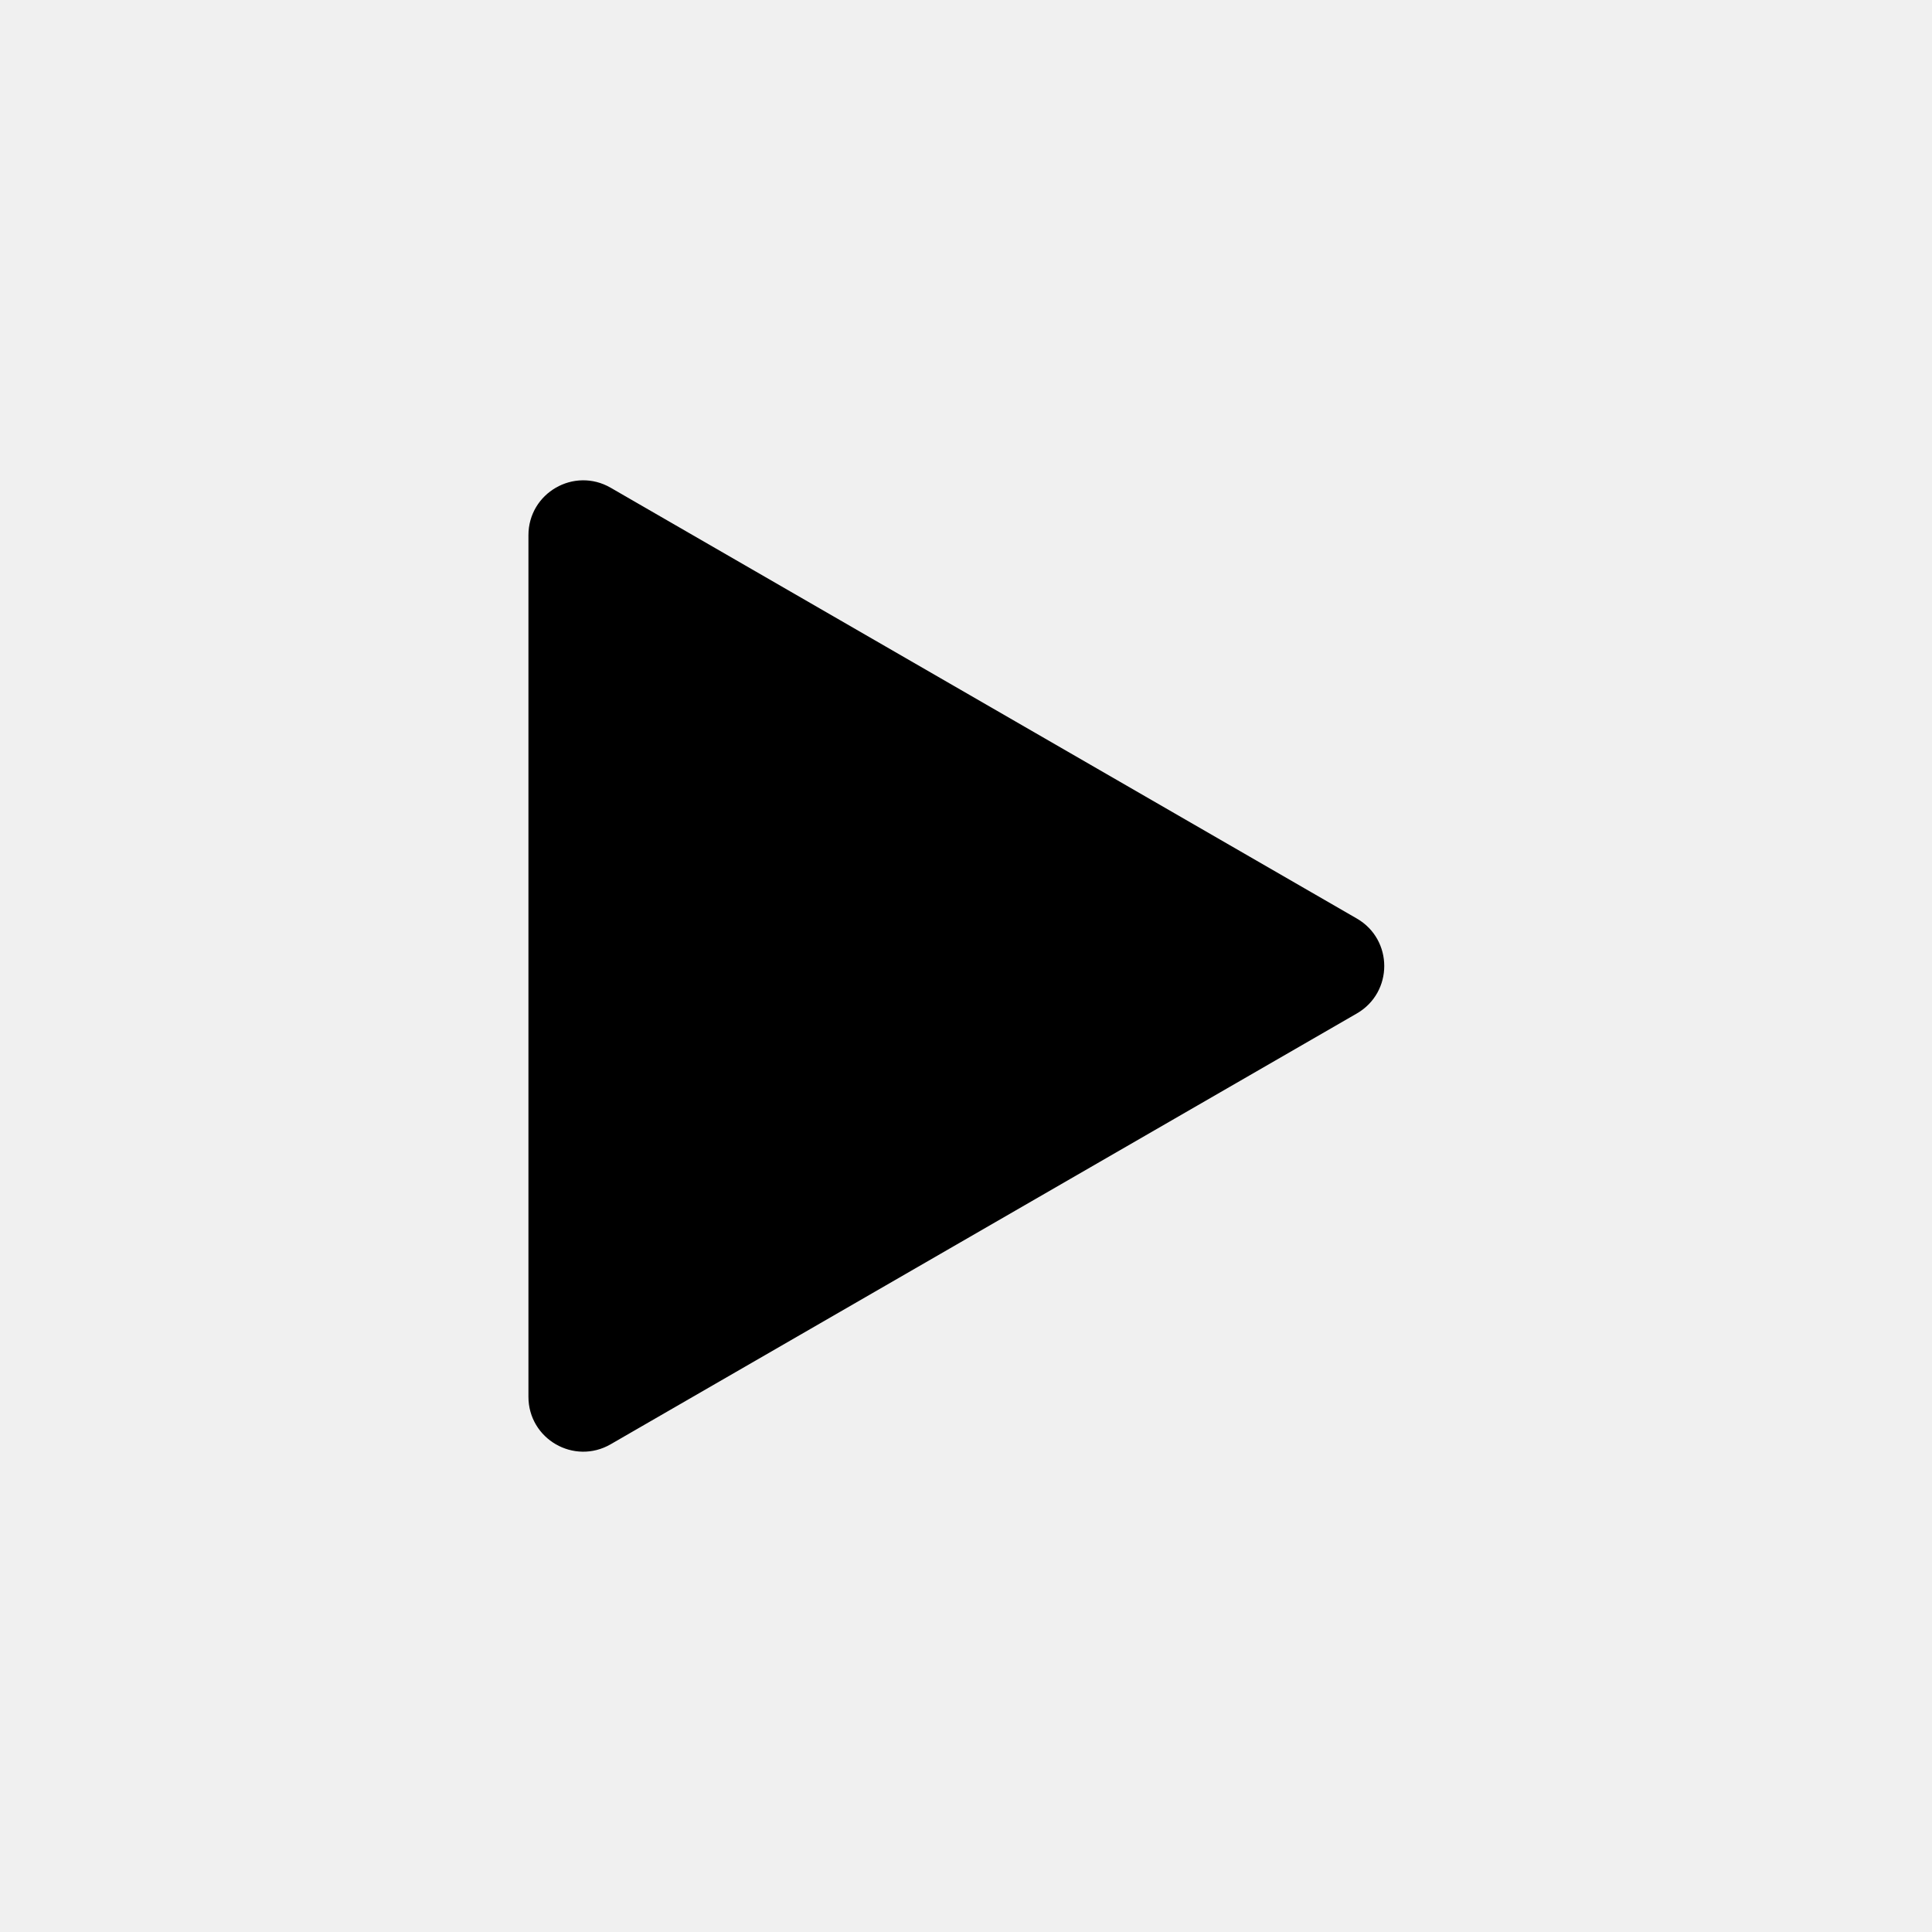
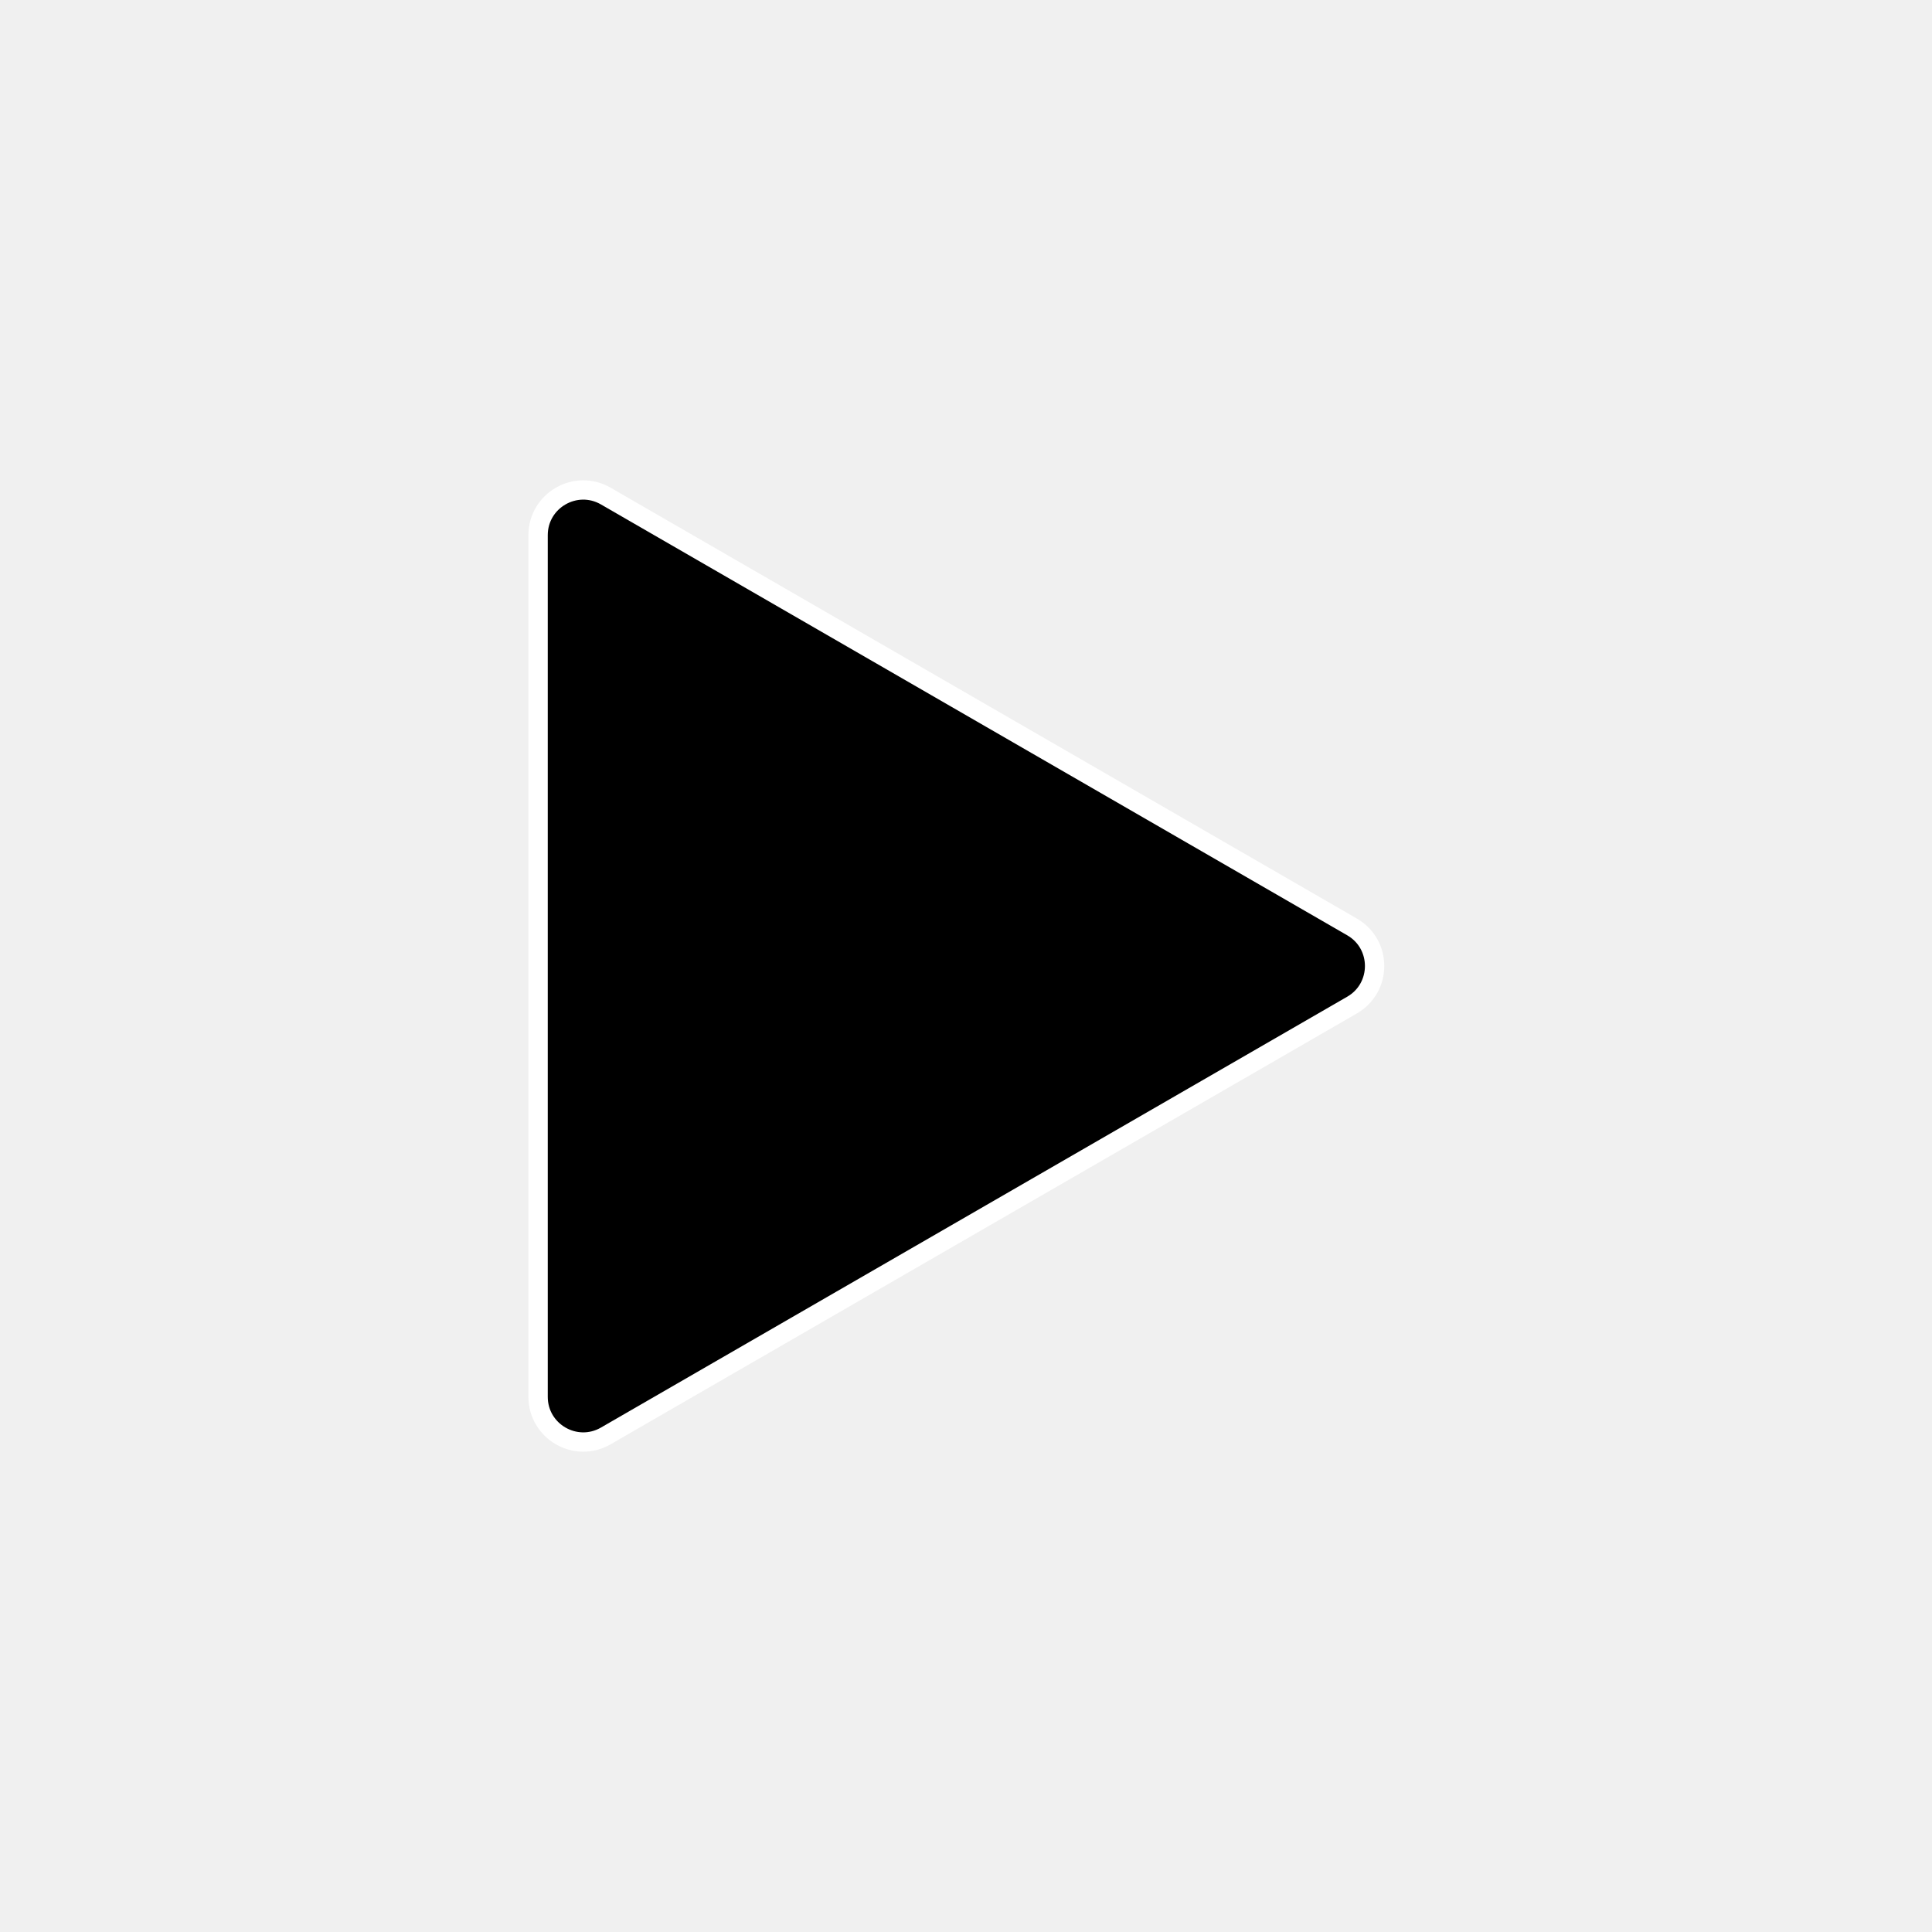
<svg xmlns="http://www.w3.org/2000/svg" id="blue_copy" style="enable-background:new 0 0 100 100;" version="1.1" viewBox="0 0 100 100" xml:space="preserve">
  <g id="Layer_4_copy">
    <path d="M31.356,25.677l38.625,22.3c1.557,0.899,1.557,3.147,0,4.046l-38.625,22.3c-1.557,0.899-3.504-0.225-3.504-2.023V27.7   C27.852,25.902,29.798,24.778,31.356,25.677z" />
    <path d="M69.981,47.977l-38.625-22.3c-0.233-0.134-0.474-0.21-0.716-0.259l37.341,21.559c1.557,0.899,1.557,3.147,0,4.046   l-38.625,22.3c-0.349,0.201-0.716,0.288-1.078,0.301c0.656,0.938,1.961,1.343,3.078,0.699l38.625-22.3   C71.538,51.124,71.538,48.876,69.981,47.977z" />
-     <path d="M31.356,25.677l38.625,22.3c1.557,0.899,1.557,3.147,0,4.046   l-38.625,22.3c-1.557,0.899-3.504-0.225-3.504-2.023V27.7C27.852,25.902,29.798,24.778,31.356,25.677z" style="fill:none;stroke:#000000;stroke-miterlimit:10;" />
+     <path d="M31.356,25.677l38.625,22.3c1.557,0.899,1.557,3.147,0,4.046   l-38.625,22.3c-1.557,0.899-3.504-0.225-3.504-2.023V27.7C27.852,25.902,29.798,24.778,31.356,25.677z" style="fill:none;stroke:#FFFFFF;stroke-miterlimit:10;" />
  </g>
</svg>
